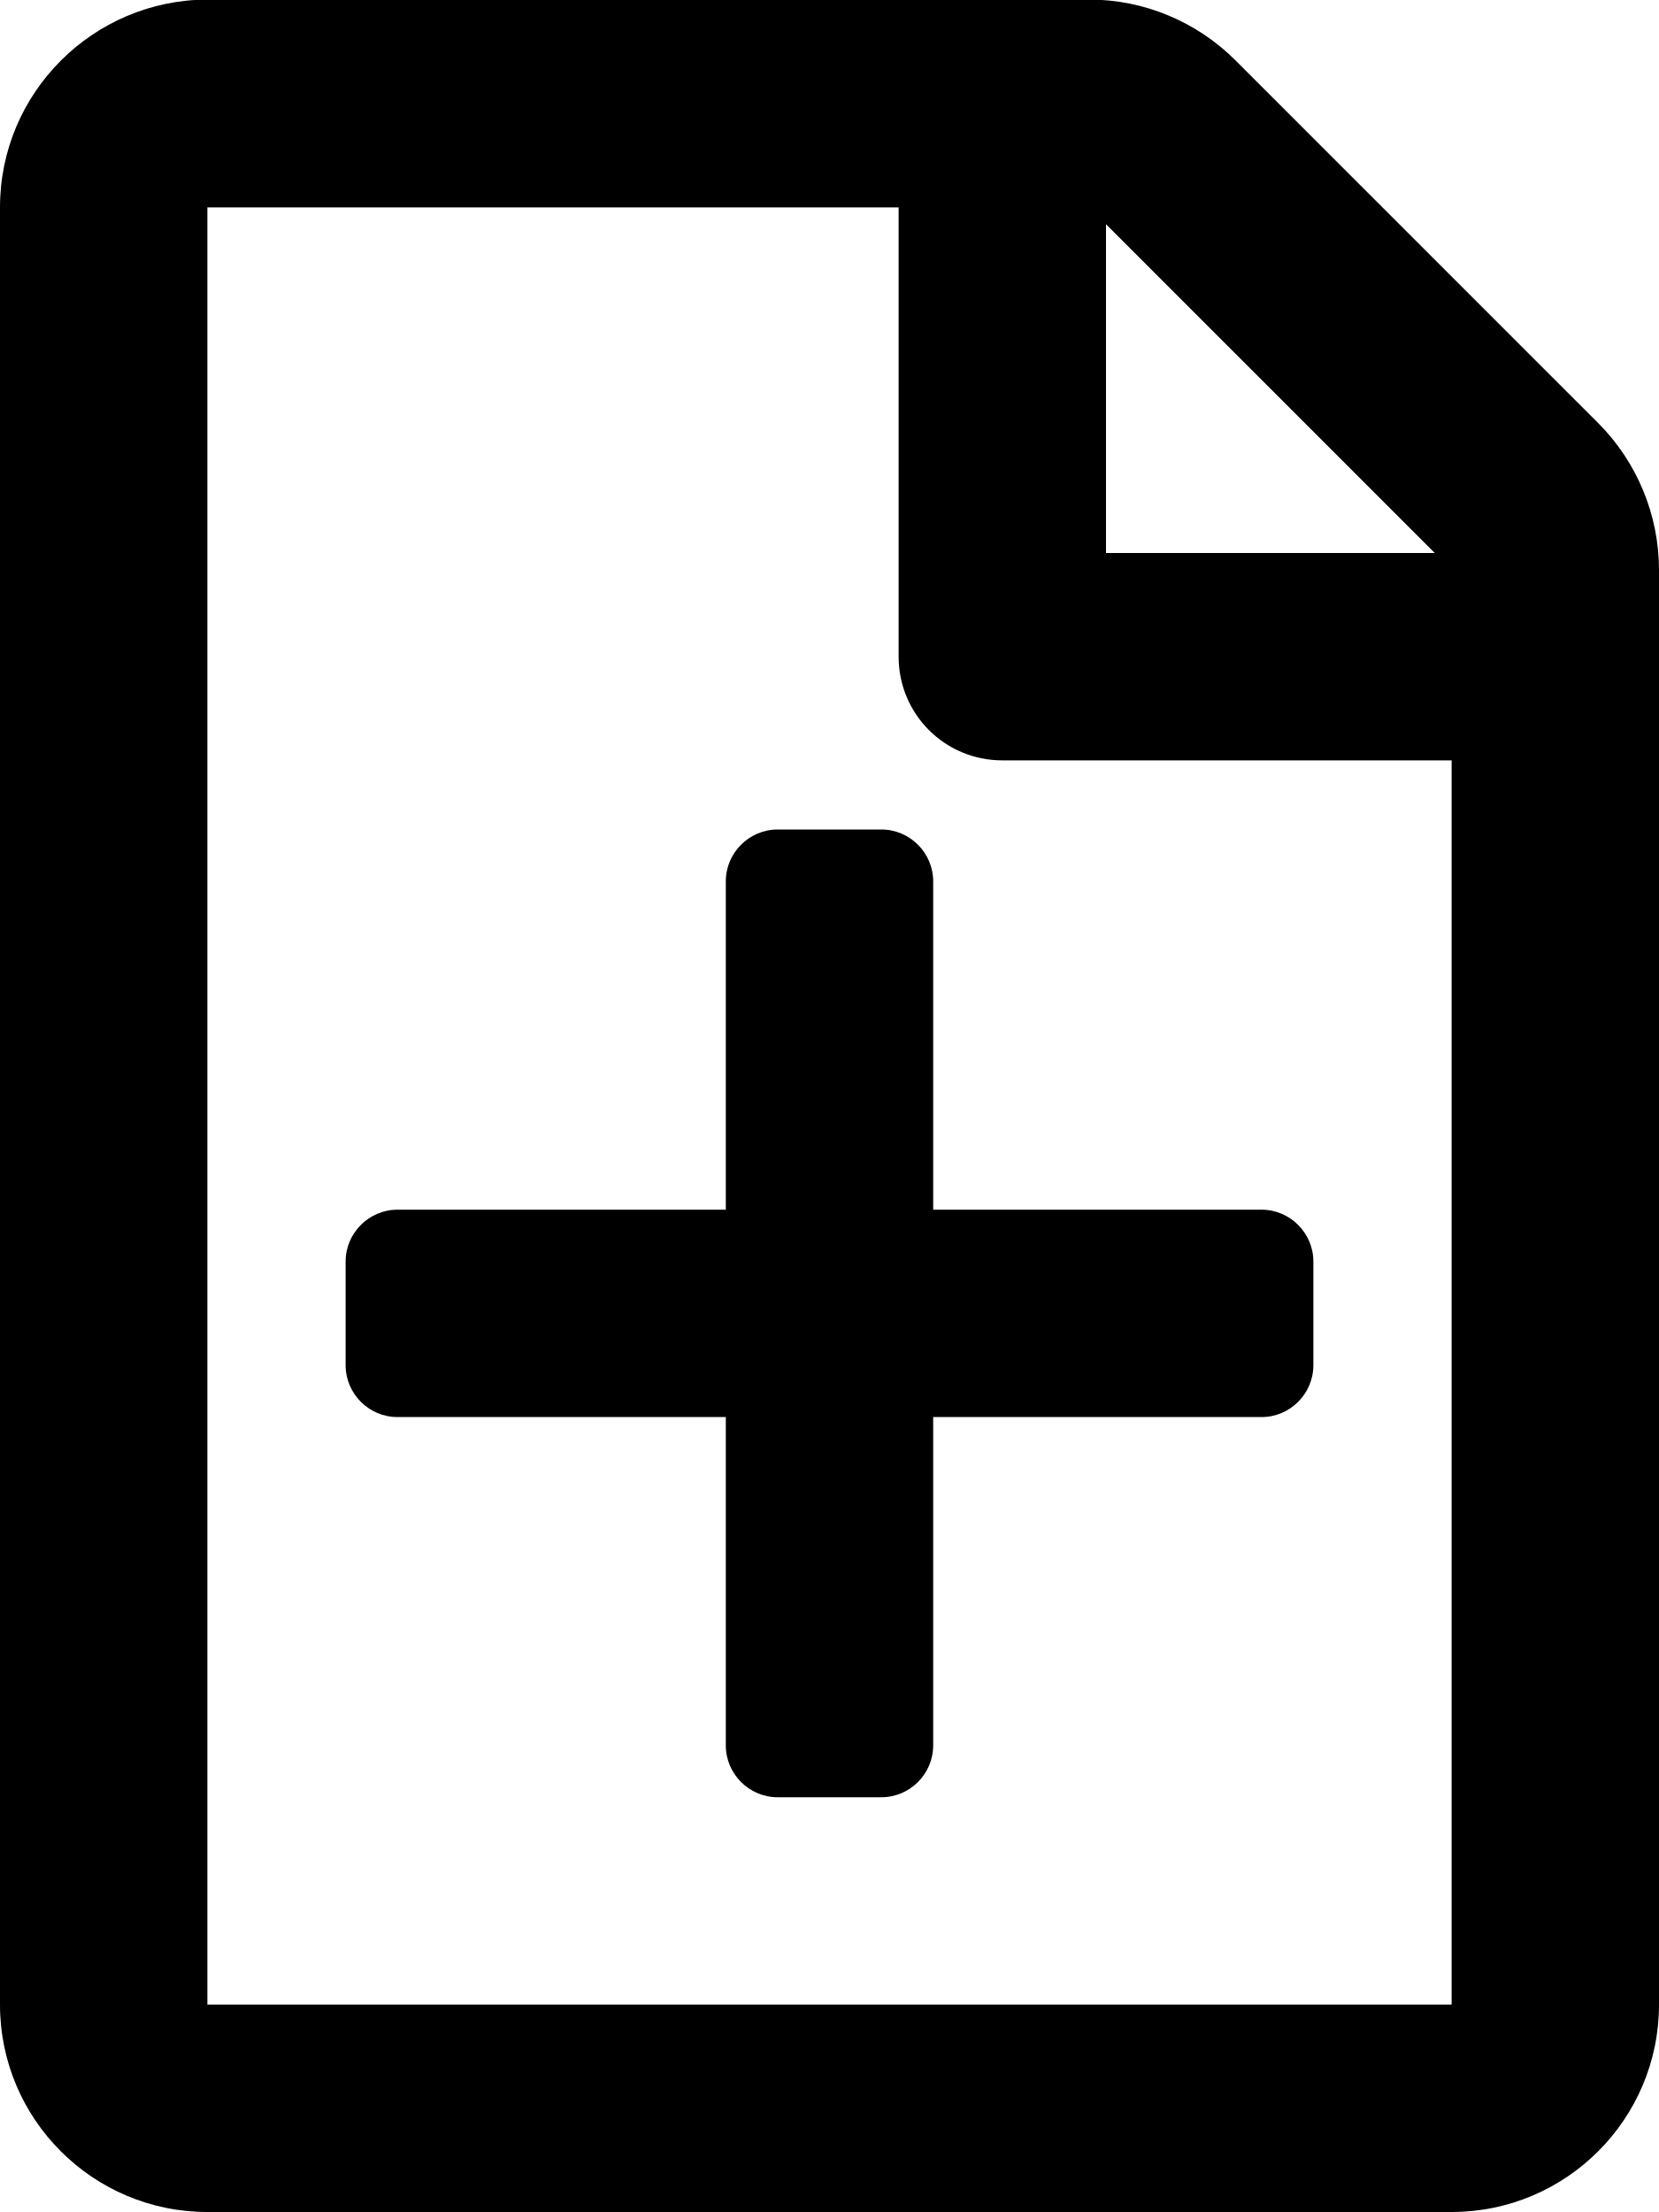
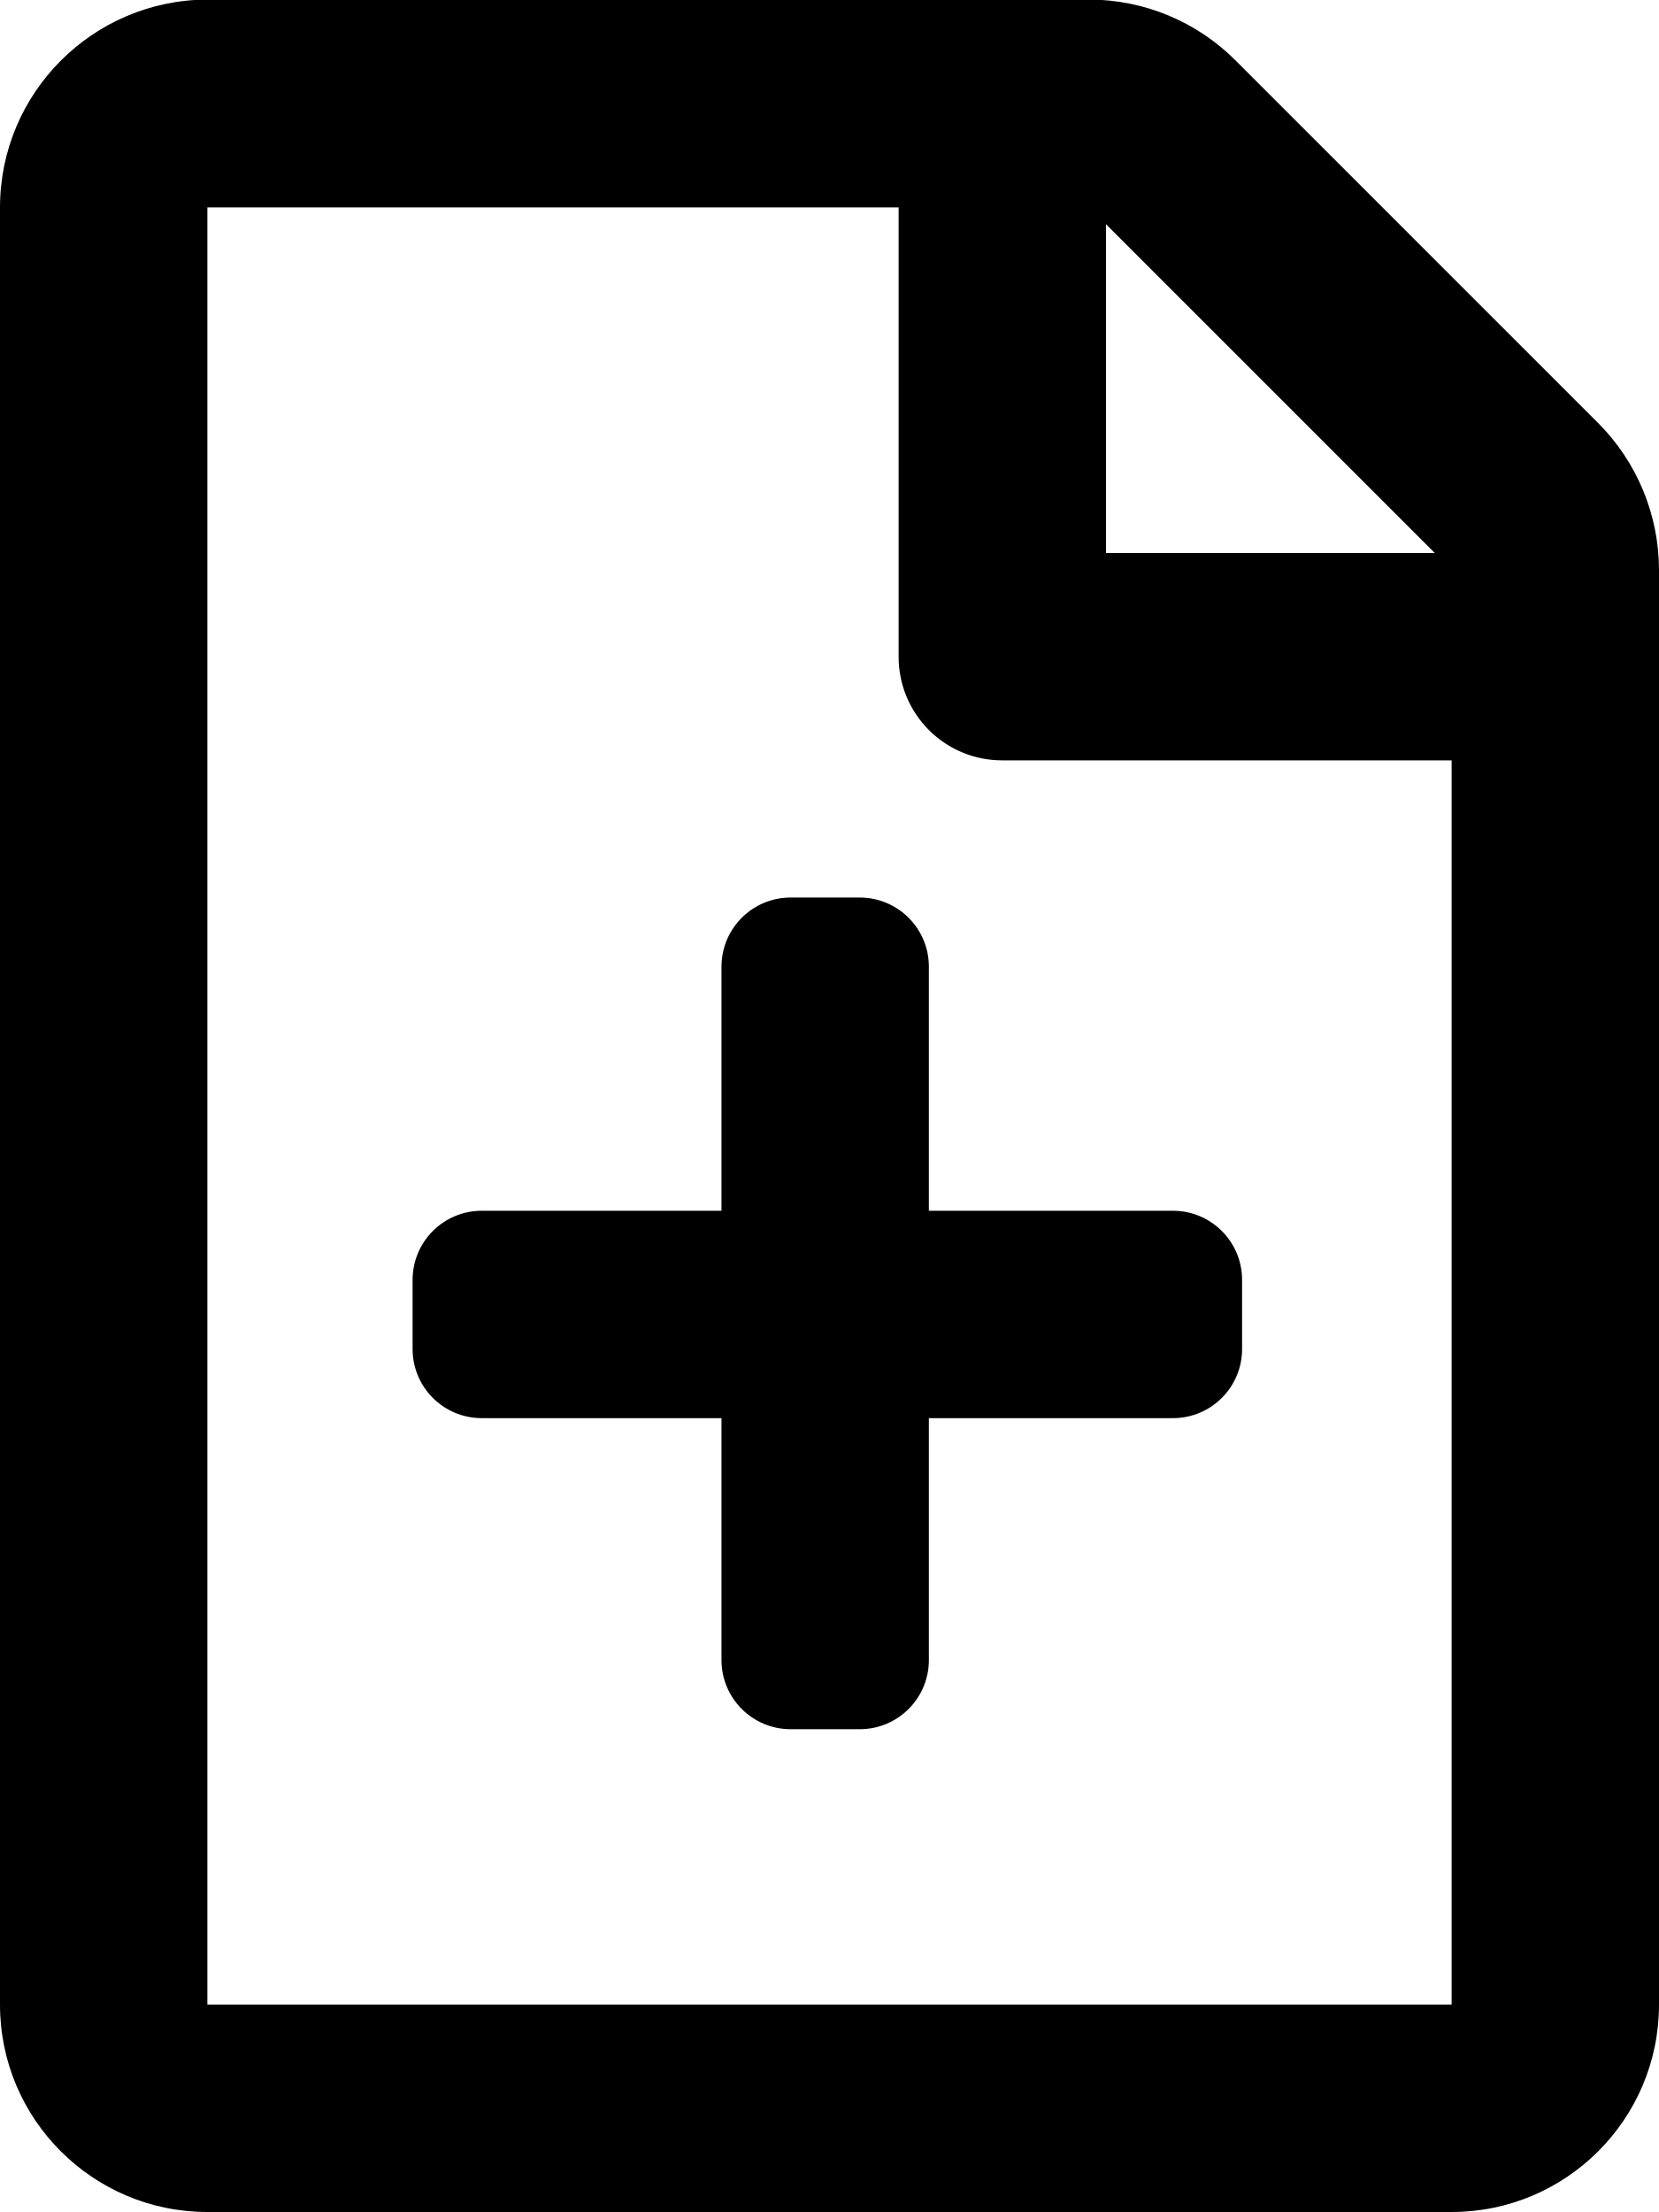
<svg xmlns="http://www.w3.org/2000/svg" viewBox="0 0 384 512">
-   <path d="M369.9 97.9L286 14C277 5 264.8-.1 252.1-.1H48C21.5 0 0 21.5 0 48v416c0 26.5 21.5 48 48 48h288c26.5 0 48-21.5 48-48V131.9c0-12.7-5.1-25-14.1-34zM332.1 128H256V51.9l76.1 76.1zM48 464V48h160v104c0 13.3 10.7 24 24 24h104v288H48zm256-172v24c0 6.6-5.4 12-12 12h-76v76c0 6.6-5.4 12-12 12h-24c-6.6 0-12-5.4-12-12v-76H92c-6.6 0-12-5.4-12-12v-24c0-6.6 5.4-12 12-12h76v-76c0-6.6 5.4-12 12-12h24c6.6 0 12 5.4 12 12v76h76c6.6 0 12 5.4 12 12z" />
+   <path d="M369.9,97.9,286,14A48,48,0,0,0,252.1-.1H48A48.16,48.16,0,0,0,0,48V464a48,48,0,0,0,48,48H336a48,48,0,0,0,48-48V131.9A48.23,48.23,0,0,0,369.9,97.9ZM256,51.9,332.1,128H256ZM336,464H48V48H208V152a23.94,23.94,0,0,0,24,24H336ZM215,223.75a16,16,0,0,0-16-16H183a16,16,0,0,0-16,16v56.5h-55.5a16,16,0,0,0-16,16v16a16,16,0,0,0,16,16H167v56a16,16,0,0,0,16,16h16a16,16,0,0,0,16-16v-56h56.5a16,16,0,0,0,16-16v-16a16,16,0,0,0-16-16H215Z" />
</svg>
